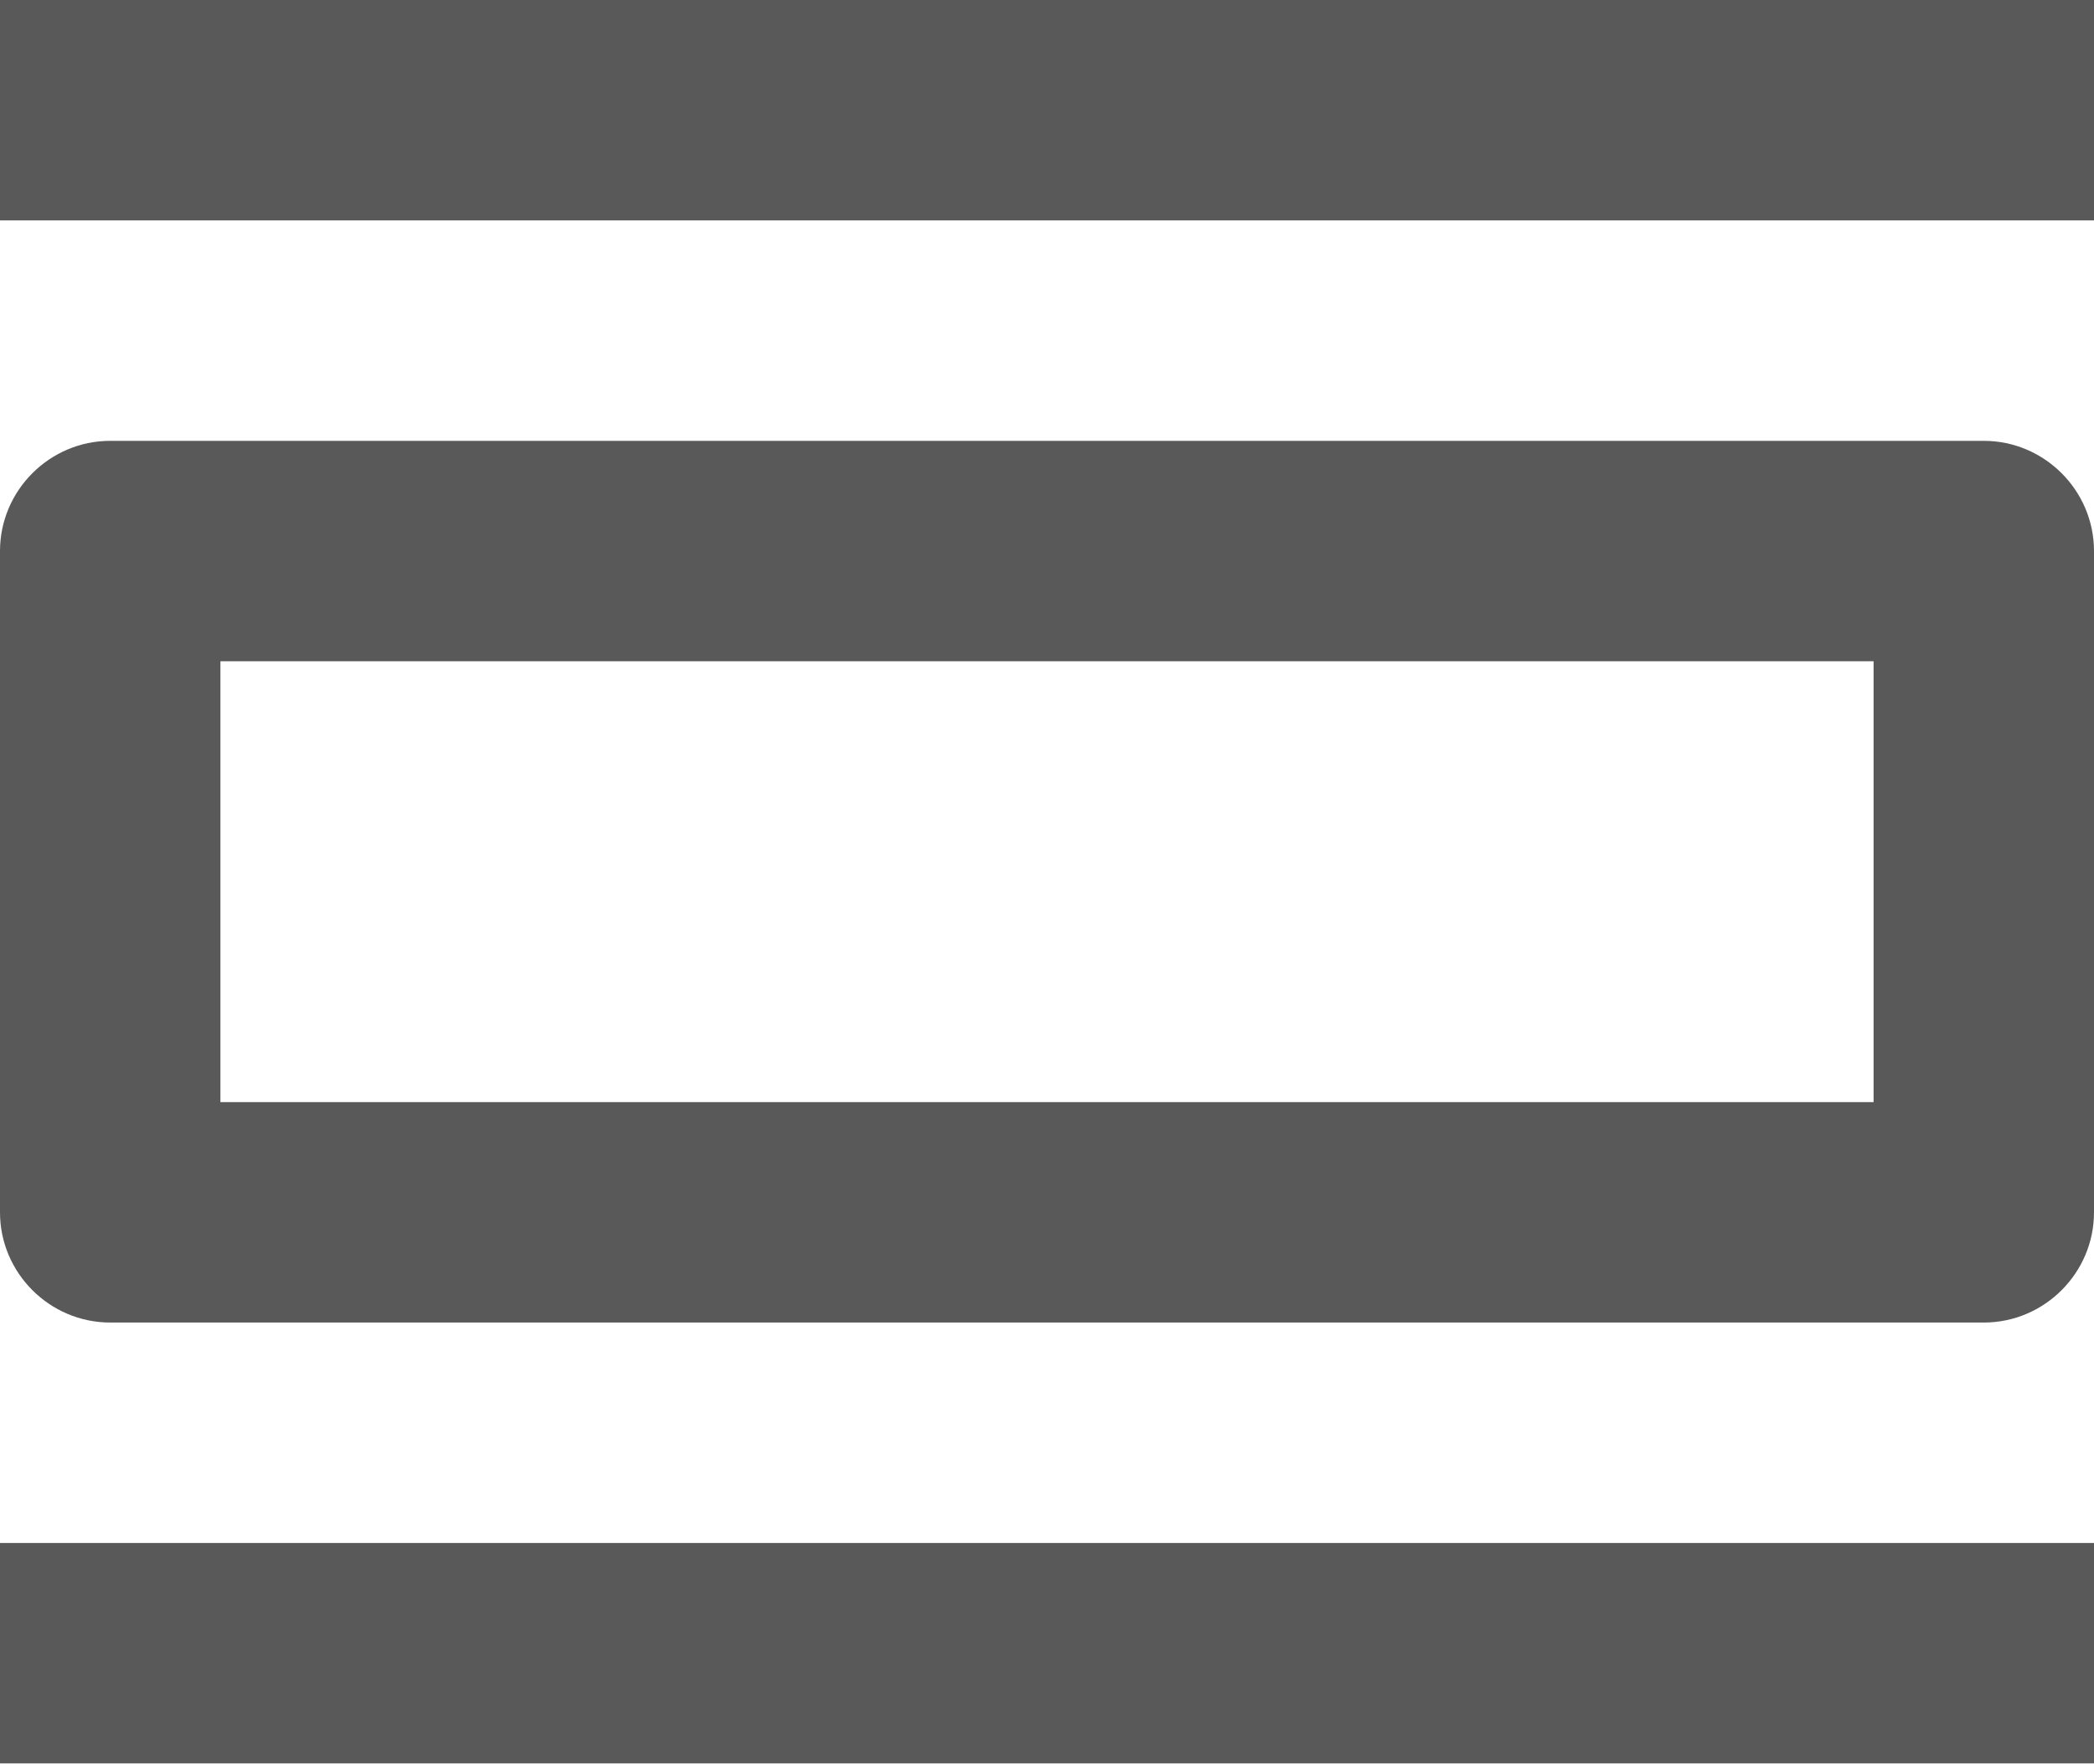
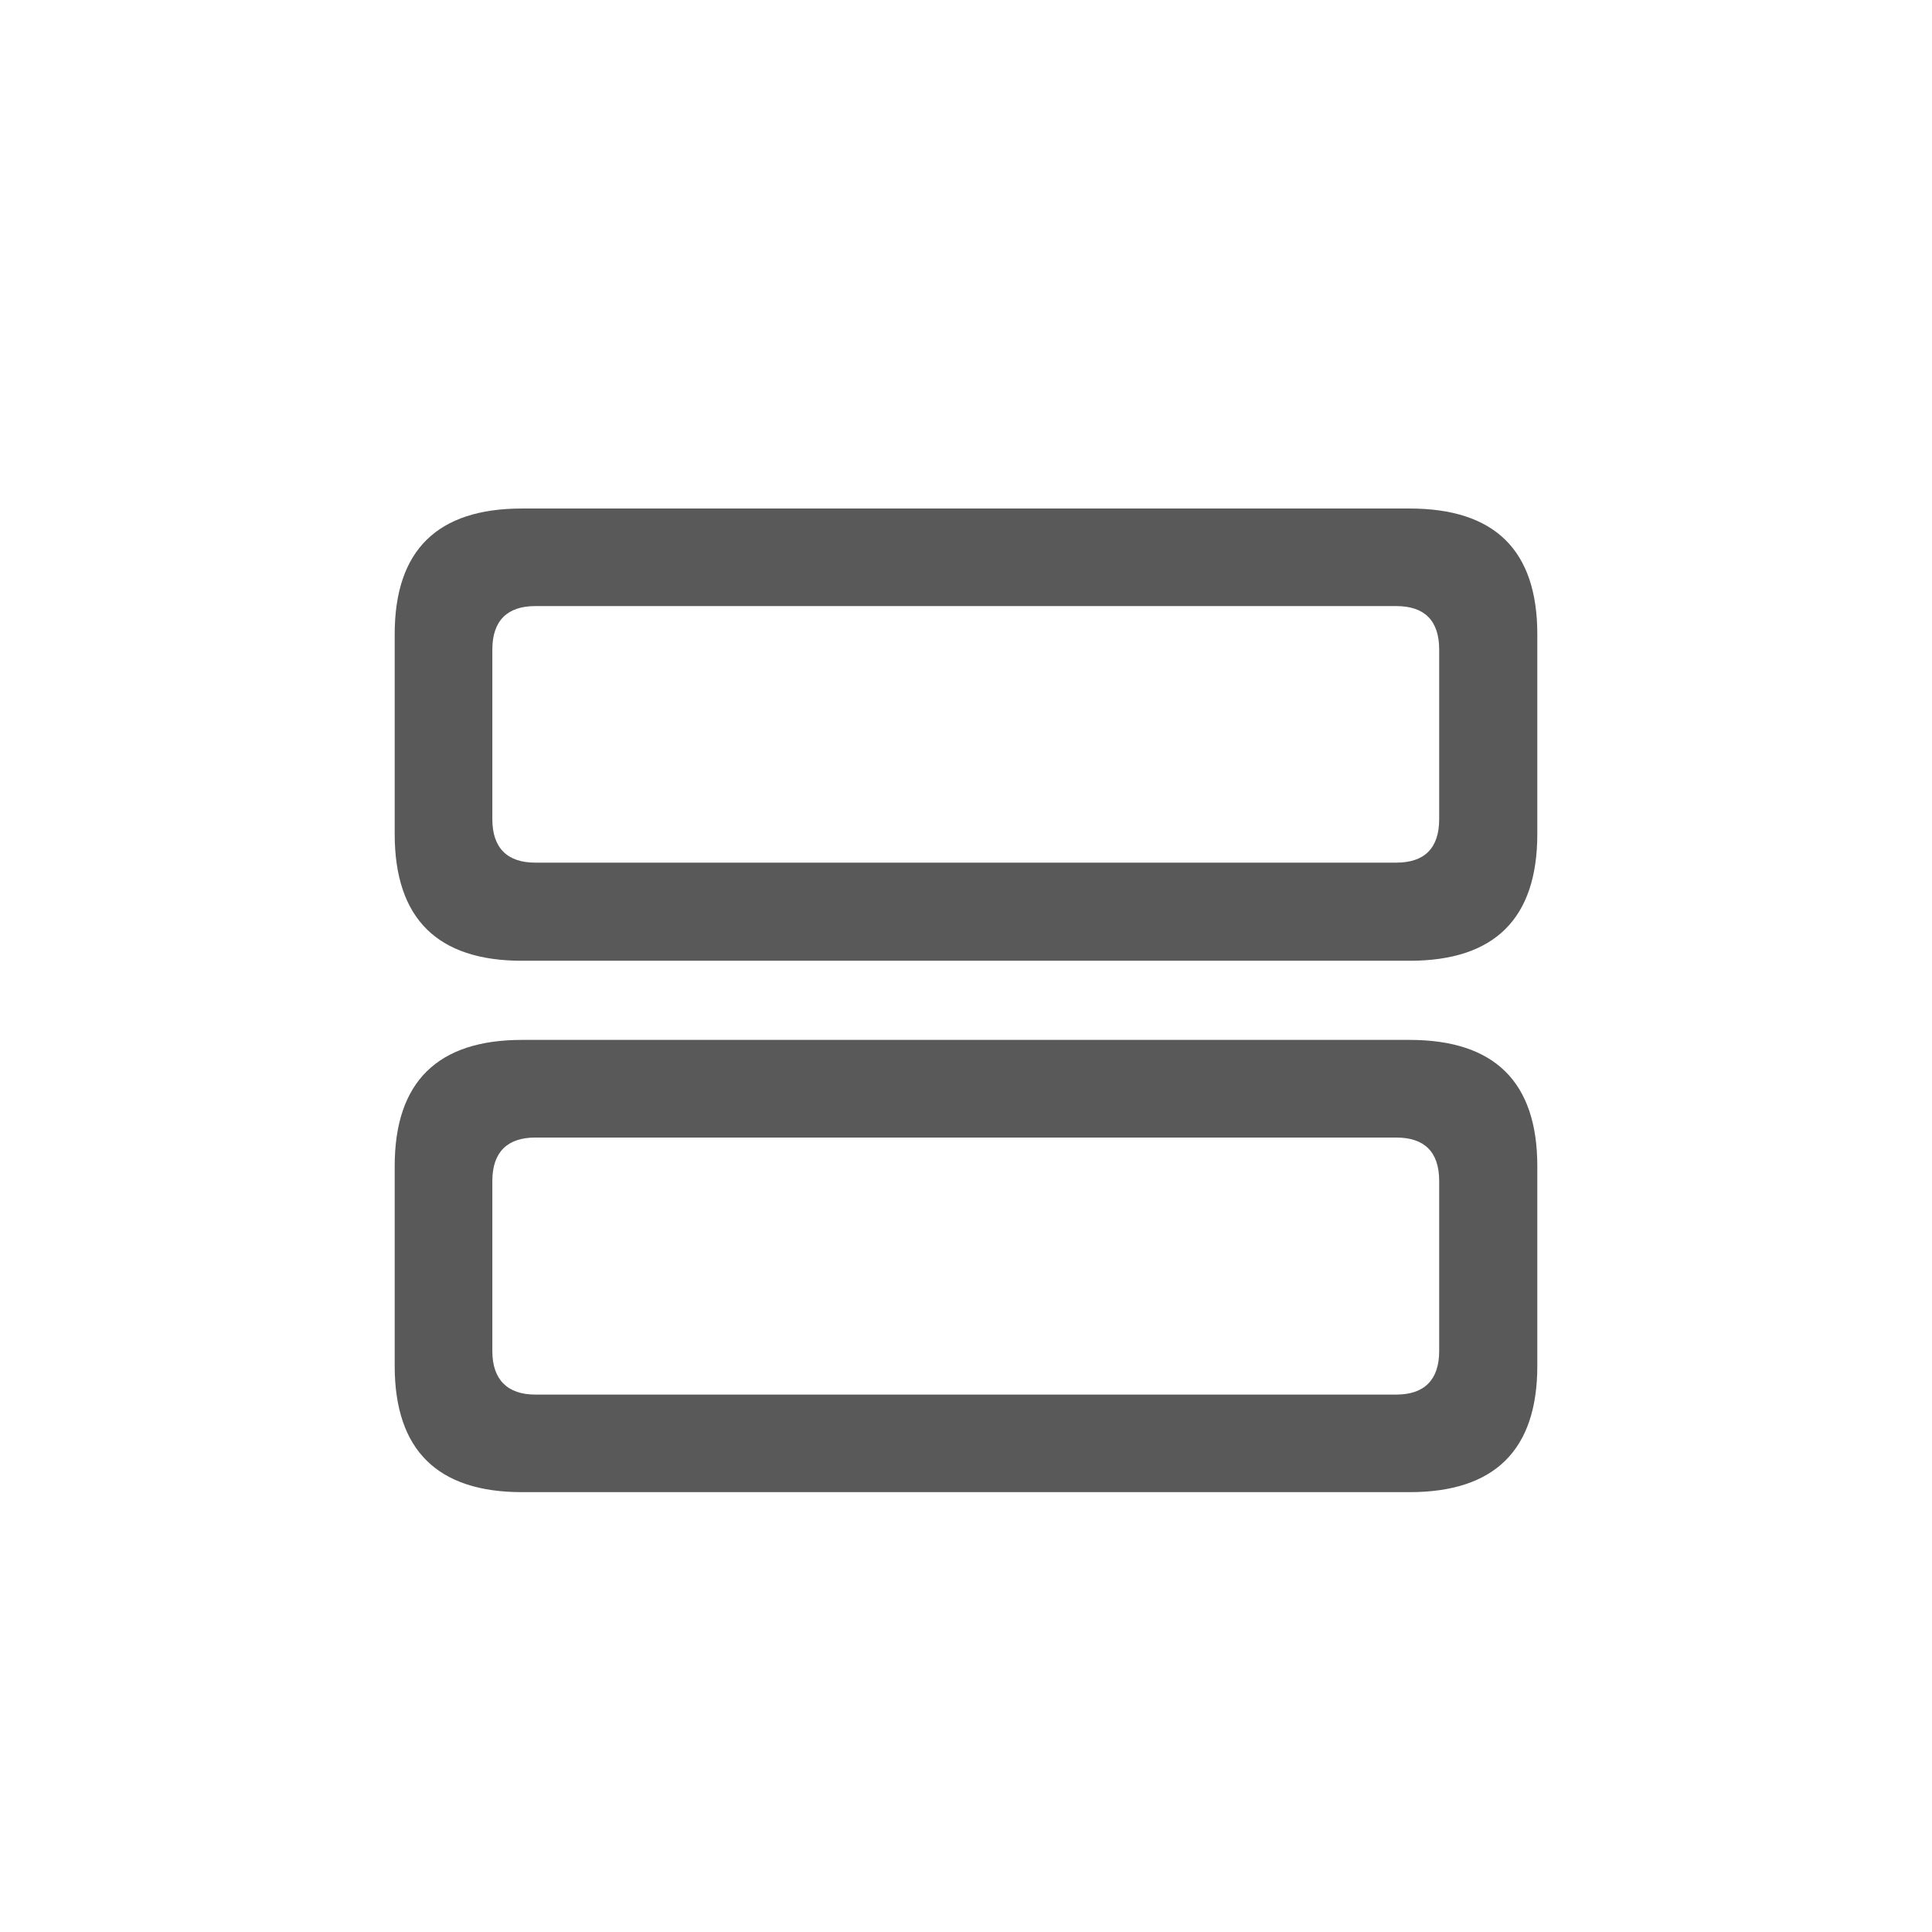
- <svg xmlns="http://www.w3.org/2000/svg" width="19" height="16" fill="none">
-   <path d="M19 14H0v2h19v-2zm-2-8v4H2V6h15zm1-2H1c-.55 0-1 .45-1 1v6c0 .55.45 1 1 1h17c.55 0 1-.45 1-1V5c0-.55-.45-1-1-1zm1-4H0v2h19V0z" fill="#000" fill-opacity=".65" />
+ <svg xmlns="http://www.w3.org/2000/svg" width="24" height="24" viewBox="0 0 24 24" fill="none">
+   <path d="M6.484 11.935H17.51C18.564 11.935 19.097 11.414 19.097 10.36V7.878C19.097 6.831 18.564 6.317 17.51 6.317H6.484C5.437 6.317 4.903 6.831 4.903 7.878V10.36C4.903 11.414 5.437 11.935 6.484 11.935ZM6.649 10.716C6.306 10.716 6.116 10.538 6.116 10.176V8.069C6.116 7.707 6.306 7.529 6.649 7.529H17.345C17.694 7.529 17.878 7.707 17.878 8.069V10.176C17.878 10.538 17.694 10.716 17.345 10.716H6.649ZM6.484 18.536H17.51C18.564 18.536 19.097 18.016 19.097 16.968V14.486C19.097 13.439 18.564 12.918 17.51 12.918H6.484C5.437 12.918 4.903 13.439 4.903 14.486V16.968C4.903 18.016 5.437 18.536 6.484 18.536ZM6.649 17.324C6.306 17.324 6.116 17.14 6.116 16.784V14.67C6.116 14.309 6.306 14.131 6.649 14.131H17.345C17.694 14.131 17.878 14.309 17.878 14.67V16.784C17.878 17.14 17.694 17.324 17.345 17.324H6.649Z" fill="black" fill-opacity="0.65" />
</svg>
